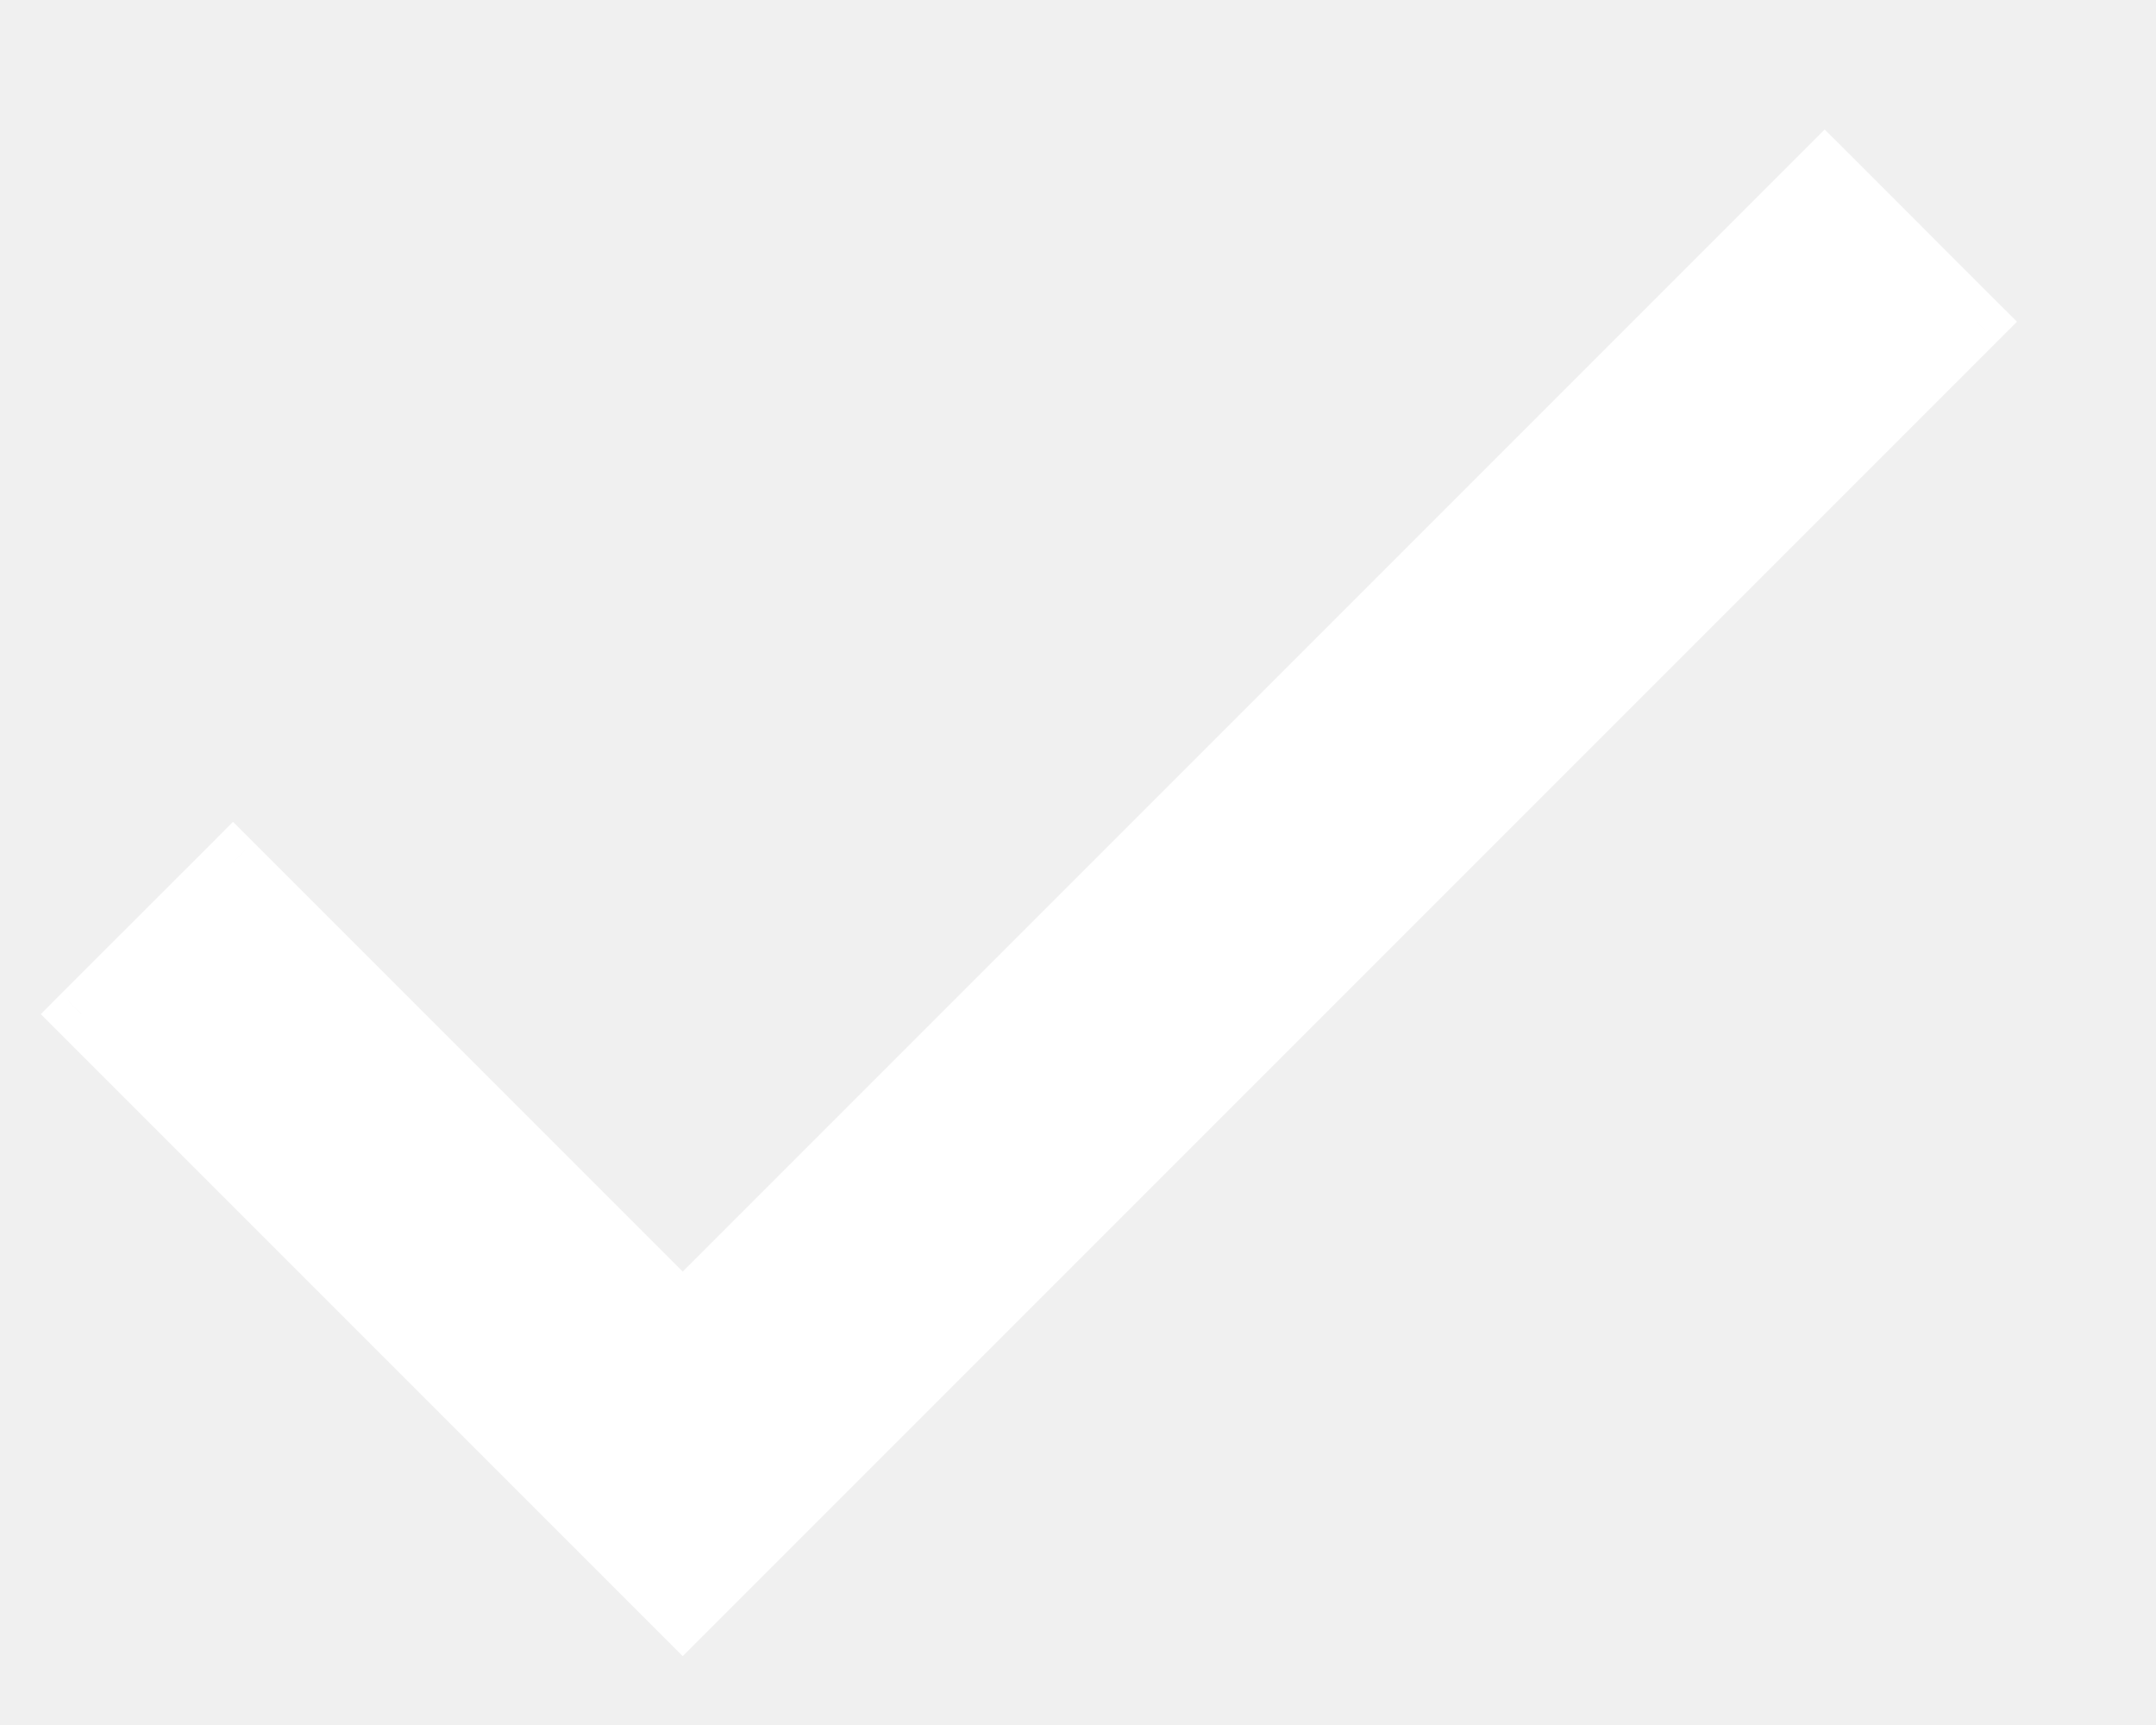
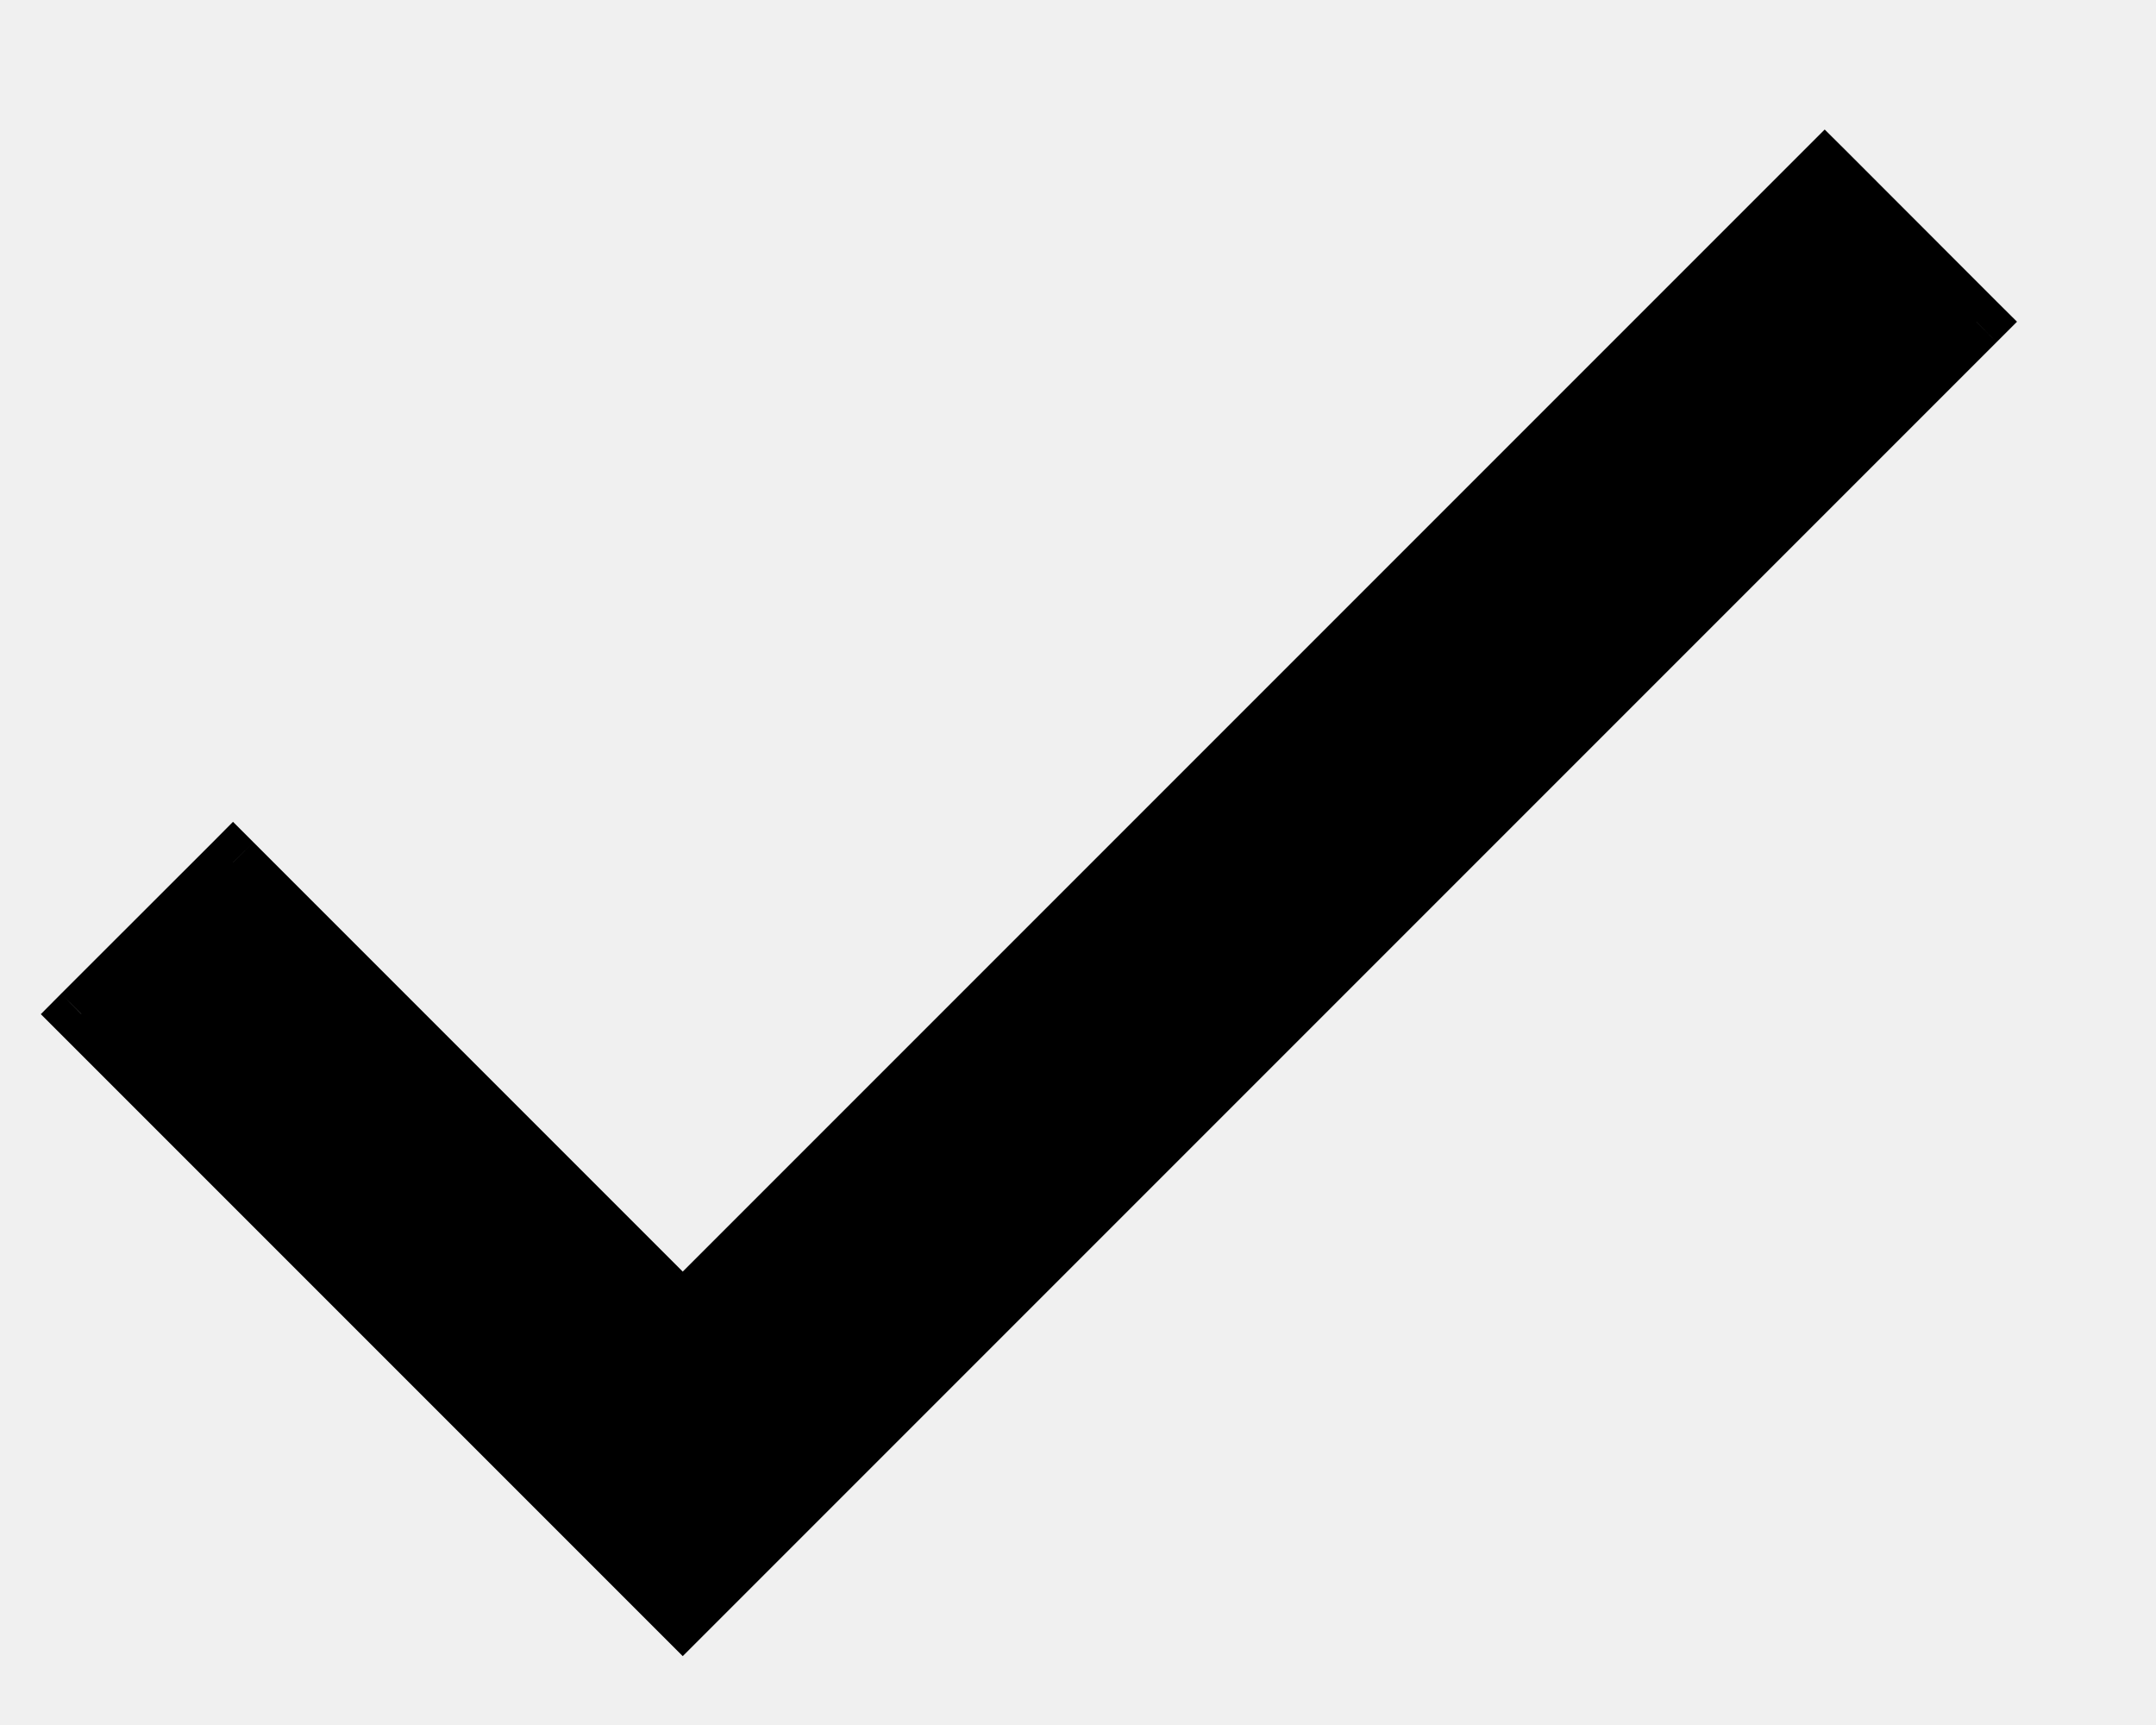
<svg xmlns="http://www.w3.org/2000/svg" width="15" height="12" viewBox="0 0 15 12" fill="none">
-   <path d="M4.75 9.129L12.695 1.184L13.75 2.238L4.75 11.238L0.566 7.055L1.621 6L4.75 9.129Z" fill="white" />
-   <path d="M4.75 9.129L4.609 9.27L4.75 9.412L4.891 9.27L4.75 9.129ZM12.695 1.184L12.837 1.042L12.695 0.901L12.554 1.042L12.695 1.184ZM13.75 2.238L13.891 2.38L14.033 2.238L13.891 2.097L13.75 2.238ZM4.75 11.238L4.609 11.38L4.75 11.521L4.891 11.38L4.75 11.238ZM0.566 7.055L0.425 6.913L0.284 7.055L0.425 7.196L0.566 7.055ZM1.621 6L1.763 5.859L1.621 5.717L1.48 5.859L1.621 6ZM4.891 9.27L12.837 1.325L12.554 1.042L4.609 8.987L4.891 9.27ZM12.554 1.325L13.609 2.38L13.891 2.097L12.837 1.042L12.554 1.325ZM13.609 2.097L4.609 11.097L4.891 11.38L13.891 2.38L13.609 2.097ZM4.891 11.097L0.708 6.913L0.425 7.196L4.609 11.38L4.891 11.097ZM0.708 7.196L1.763 6.141L1.48 5.859L0.425 6.913L0.708 7.196ZM1.48 6.141L4.609 9.27L4.891 8.987L1.763 5.859L1.48 6.141Z" fill="white" />
+   <path d="M4.75 9.129L12.695 1.184L13.75 2.238L4.75 11.238L0.566 7.055L1.621 6L4.75 9.129Z" fill="currentColor" />
+   <path d="M4.75 9.129L4.609 9.27L4.75 9.412L4.891 9.27L4.75 9.129ZM12.695 1.184L12.837 1.042L12.695 0.901L12.554 1.042L12.695 1.184ZM13.75 2.238L13.891 2.38L14.033 2.238L13.891 2.097L13.75 2.238ZM4.75 11.238L4.609 11.38L4.75 11.521L4.891 11.38L4.75 11.238ZM0.566 7.055L0.425 6.913L0.284 7.055L0.425 7.196L0.566 7.055ZM1.621 6L1.763 5.859L1.621 5.717L1.48 5.859L1.621 6ZM4.891 9.27L12.837 1.325L12.554 1.042L4.609 8.987L4.891 9.27ZM12.554 1.325L13.609 2.38L13.891 2.097L12.837 1.042L12.554 1.325ZM13.609 2.097L4.609 11.097L4.891 11.38L13.891 2.38L13.609 2.097ZM4.891 11.097L0.708 6.913L0.425 7.196L4.609 11.38L4.891 11.097ZM0.708 7.196L1.763 6.141L1.48 5.859L0.425 6.913L0.708 7.196ZM1.48 6.141L4.609 9.27L4.891 8.987L1.763 5.859L1.48 6.141Z" fill="currentColor" />
</svg>
